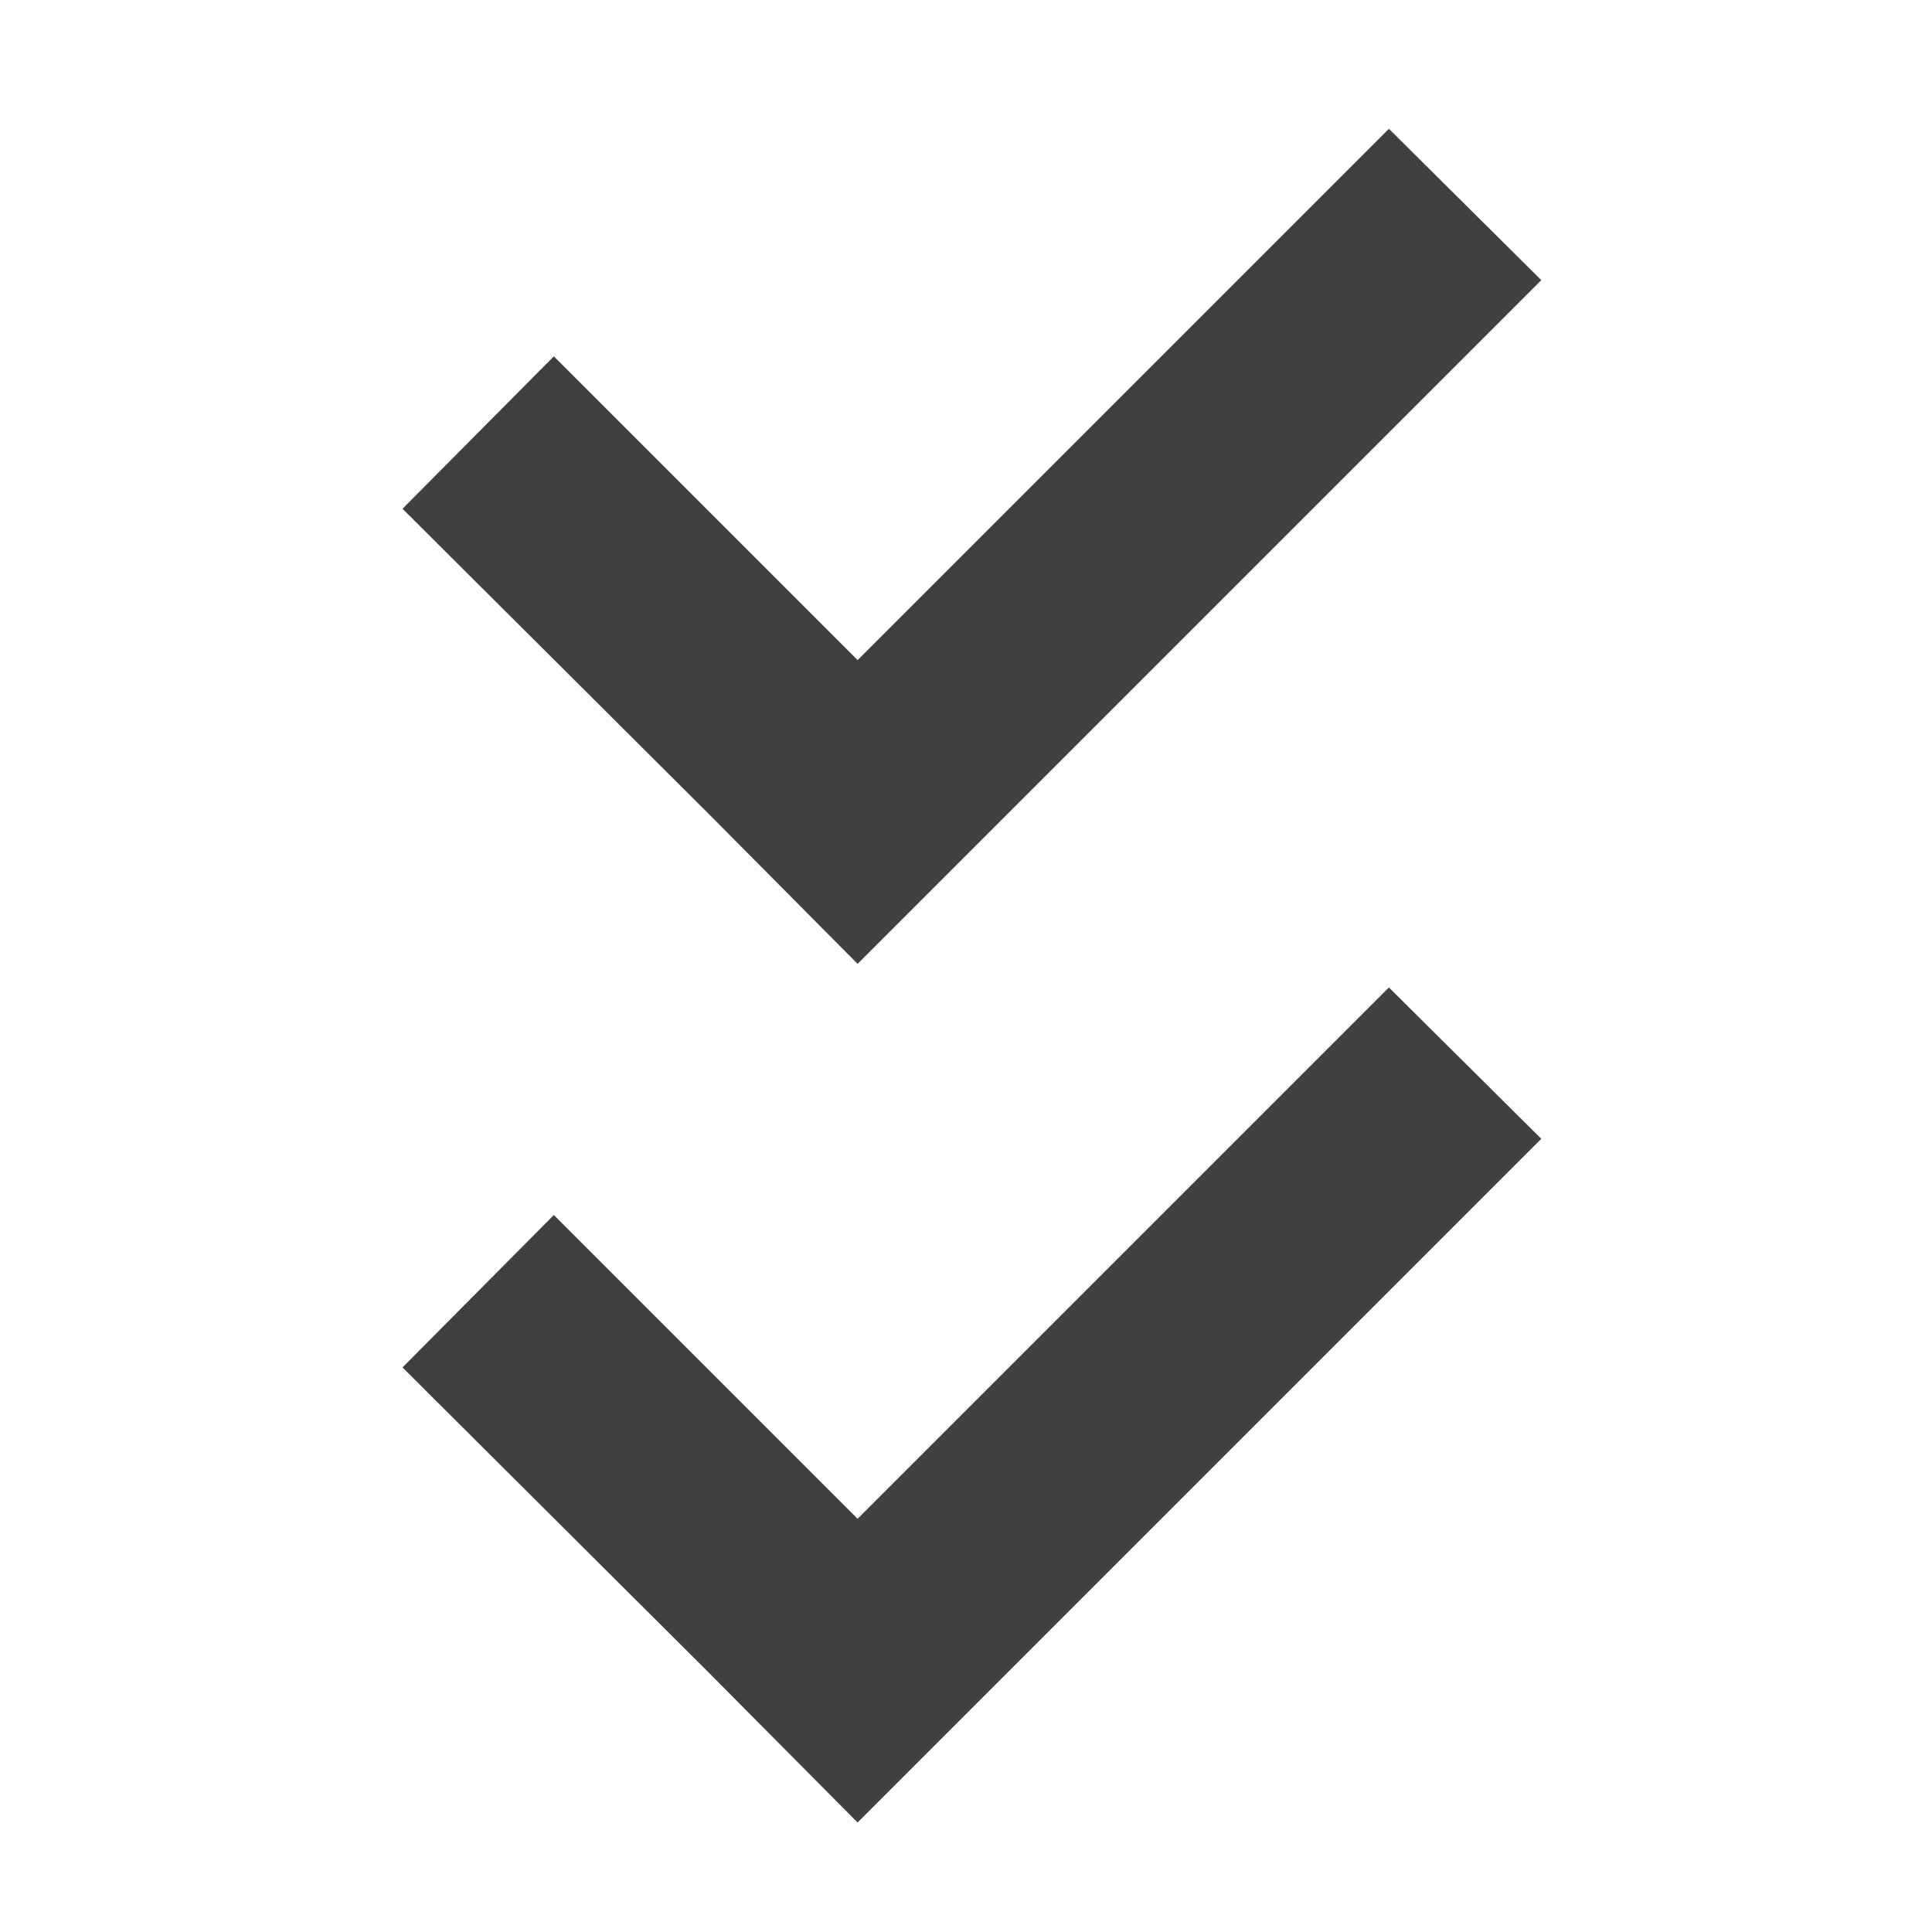
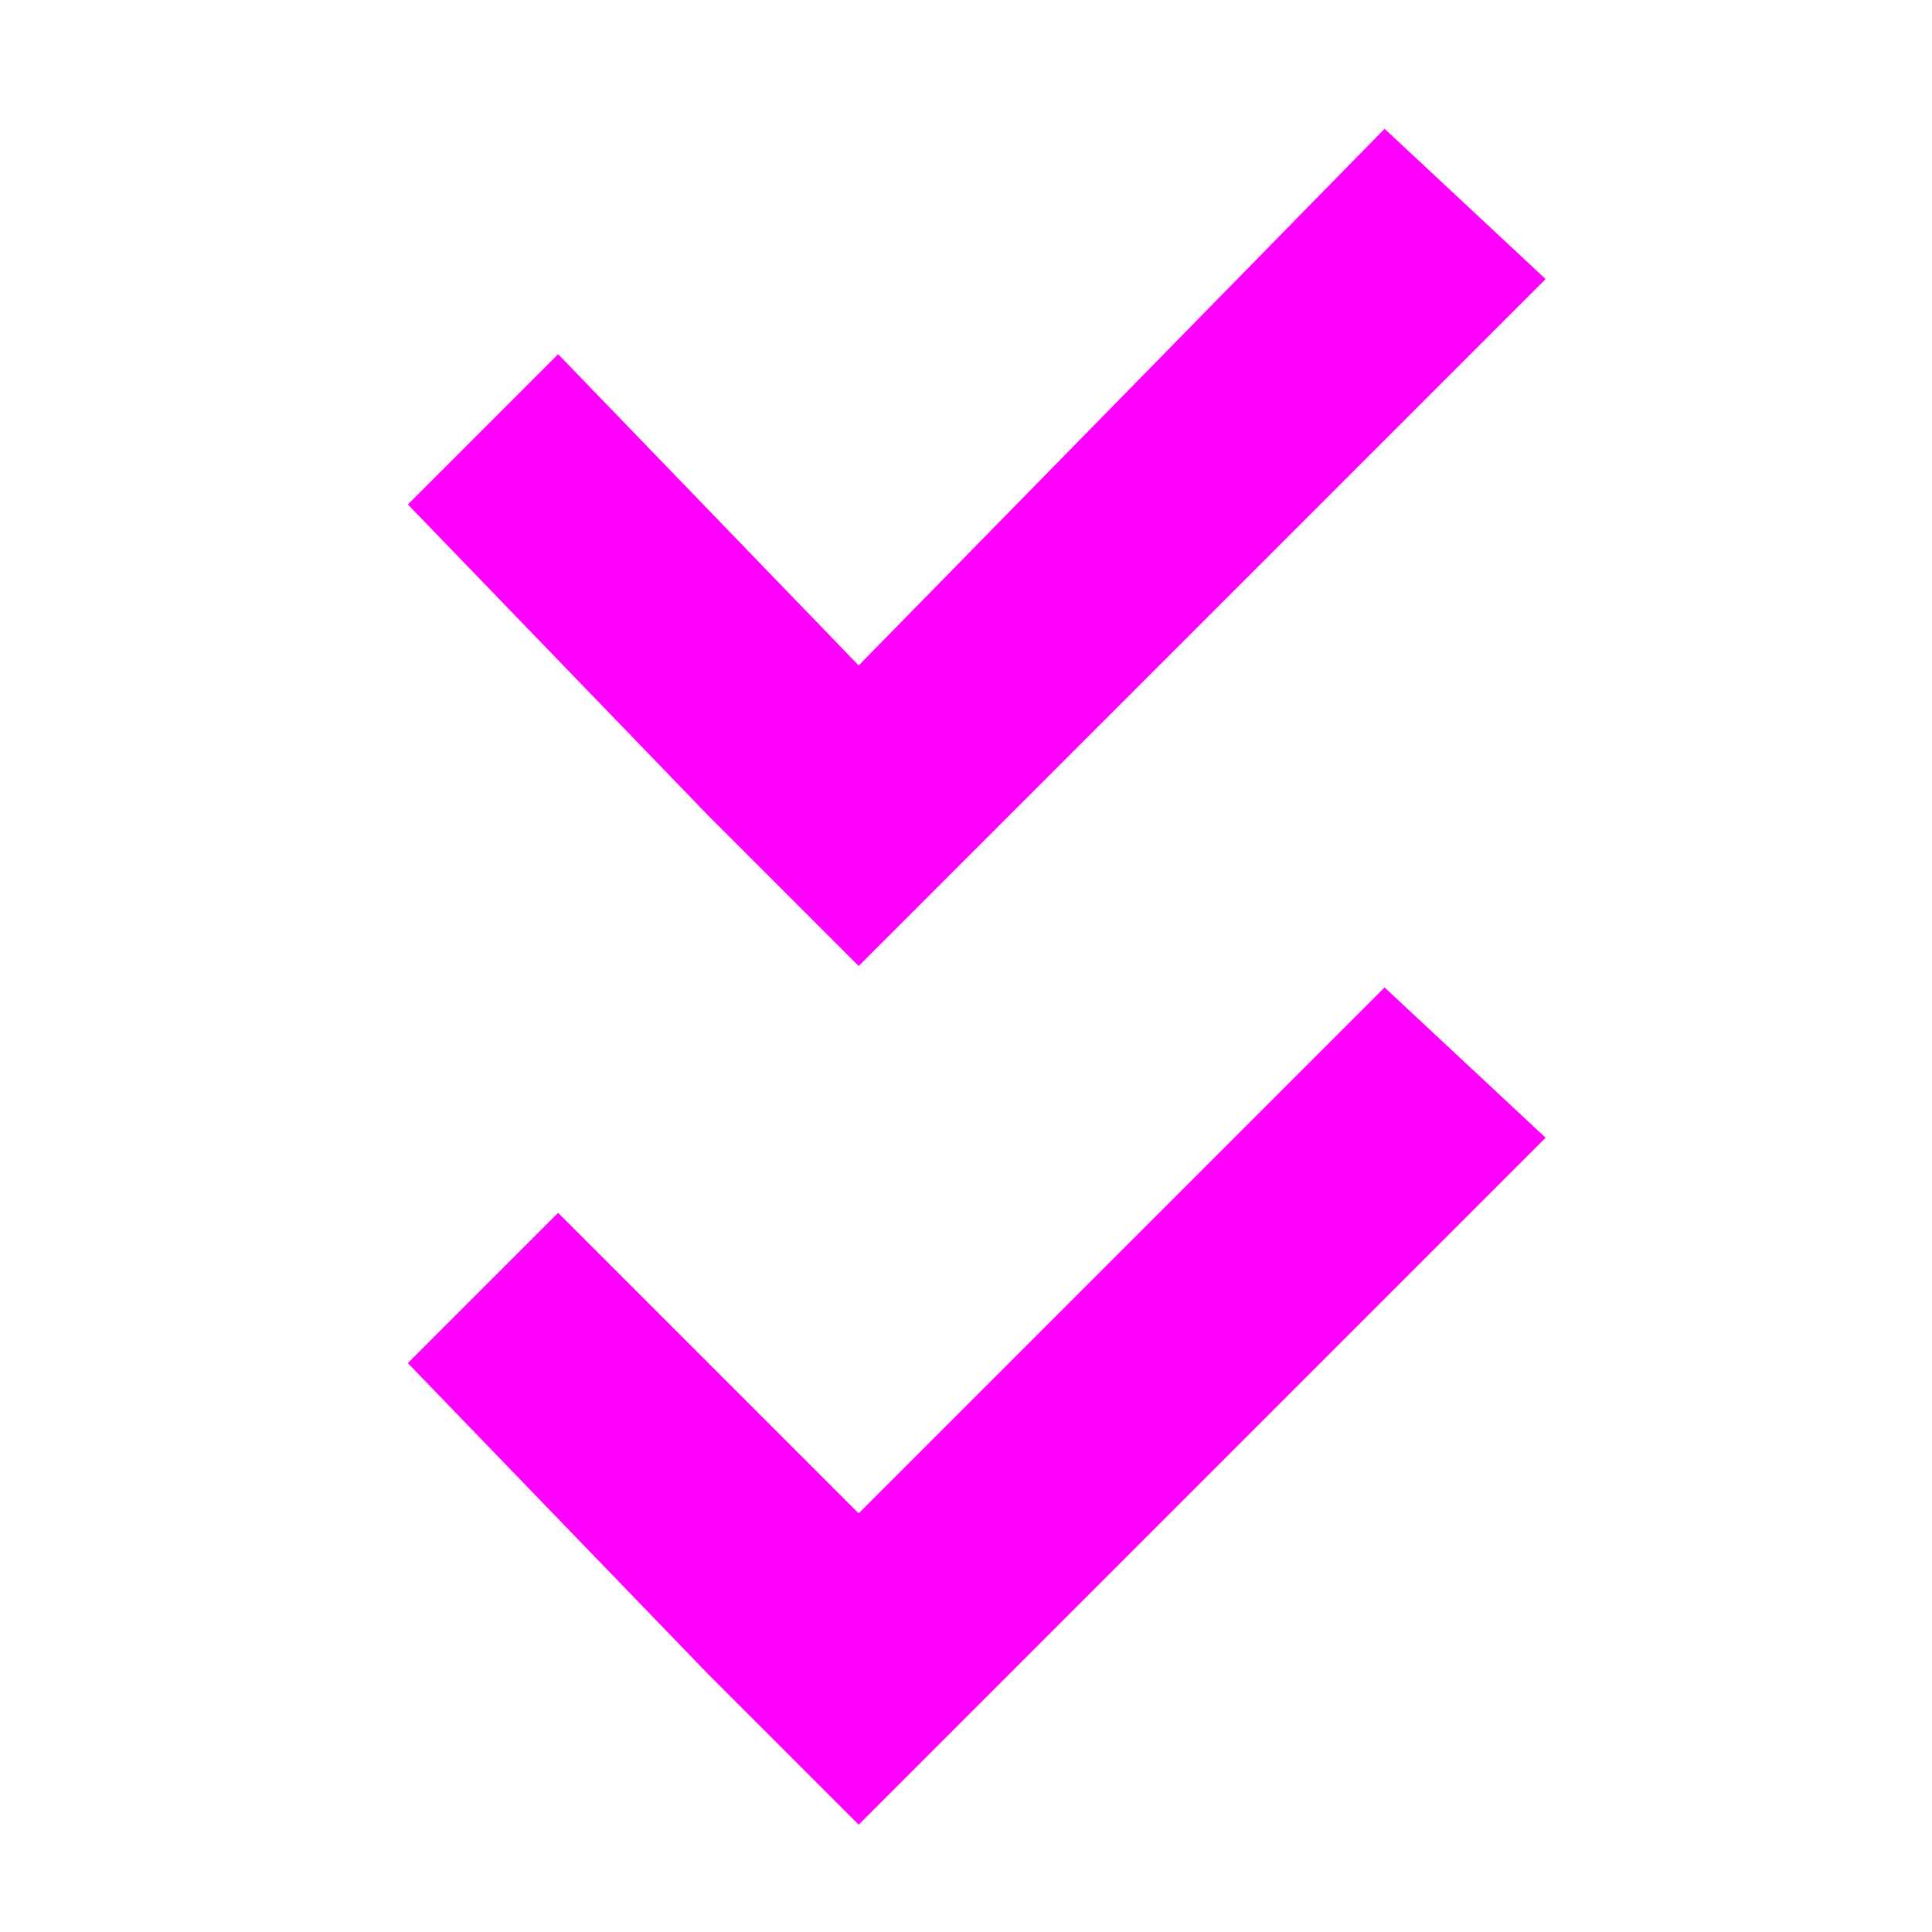
- <svg xmlns="http://www.w3.org/2000/svg" id="Layer_1" viewBox="0 0 18 18">
+ <svg xmlns="http://www.w3.org/2000/svg" id="Layer_1" version="1.1" viewBox="0 0 18 18">
  <defs>
-     <style>.cls-1{fill:#404040;}</style>
+     <style>
+       .st0 {
+         fill: #f0f;
+       }
+     </style>
  </defs>
-   <polygon class="cls-1" points="12.94 1.2 7.99 6.15 5.16 3.32 3.75 4.74 6.58 7.56 7.99 8.98 9.41 7.56 14.36 2.61 12.94 1.2" />
-   <polygon class="cls-1" points="12.94 9.2 7.99 14.15 5.16 11.32 3.75 12.74 6.58 15.56 7.99 16.98 9.41 15.56 14.36 10.61 12.94 9.2" />
+   <polygon class="st0" points="12.9 1.2 8 6.2 5.2 3.3 3.8 4.7 6.6 7.6 8 9 9.4 7.6 14.4 2.6 12.9 1.2" />
+   <polygon class="st0" points="12.9 9.2 8 14.1 5.2 11.3 3.8 12.7 6.6 15.6 8 17 9.4 15.6 14.4 10.6 12.9 9.2" />
</svg>
